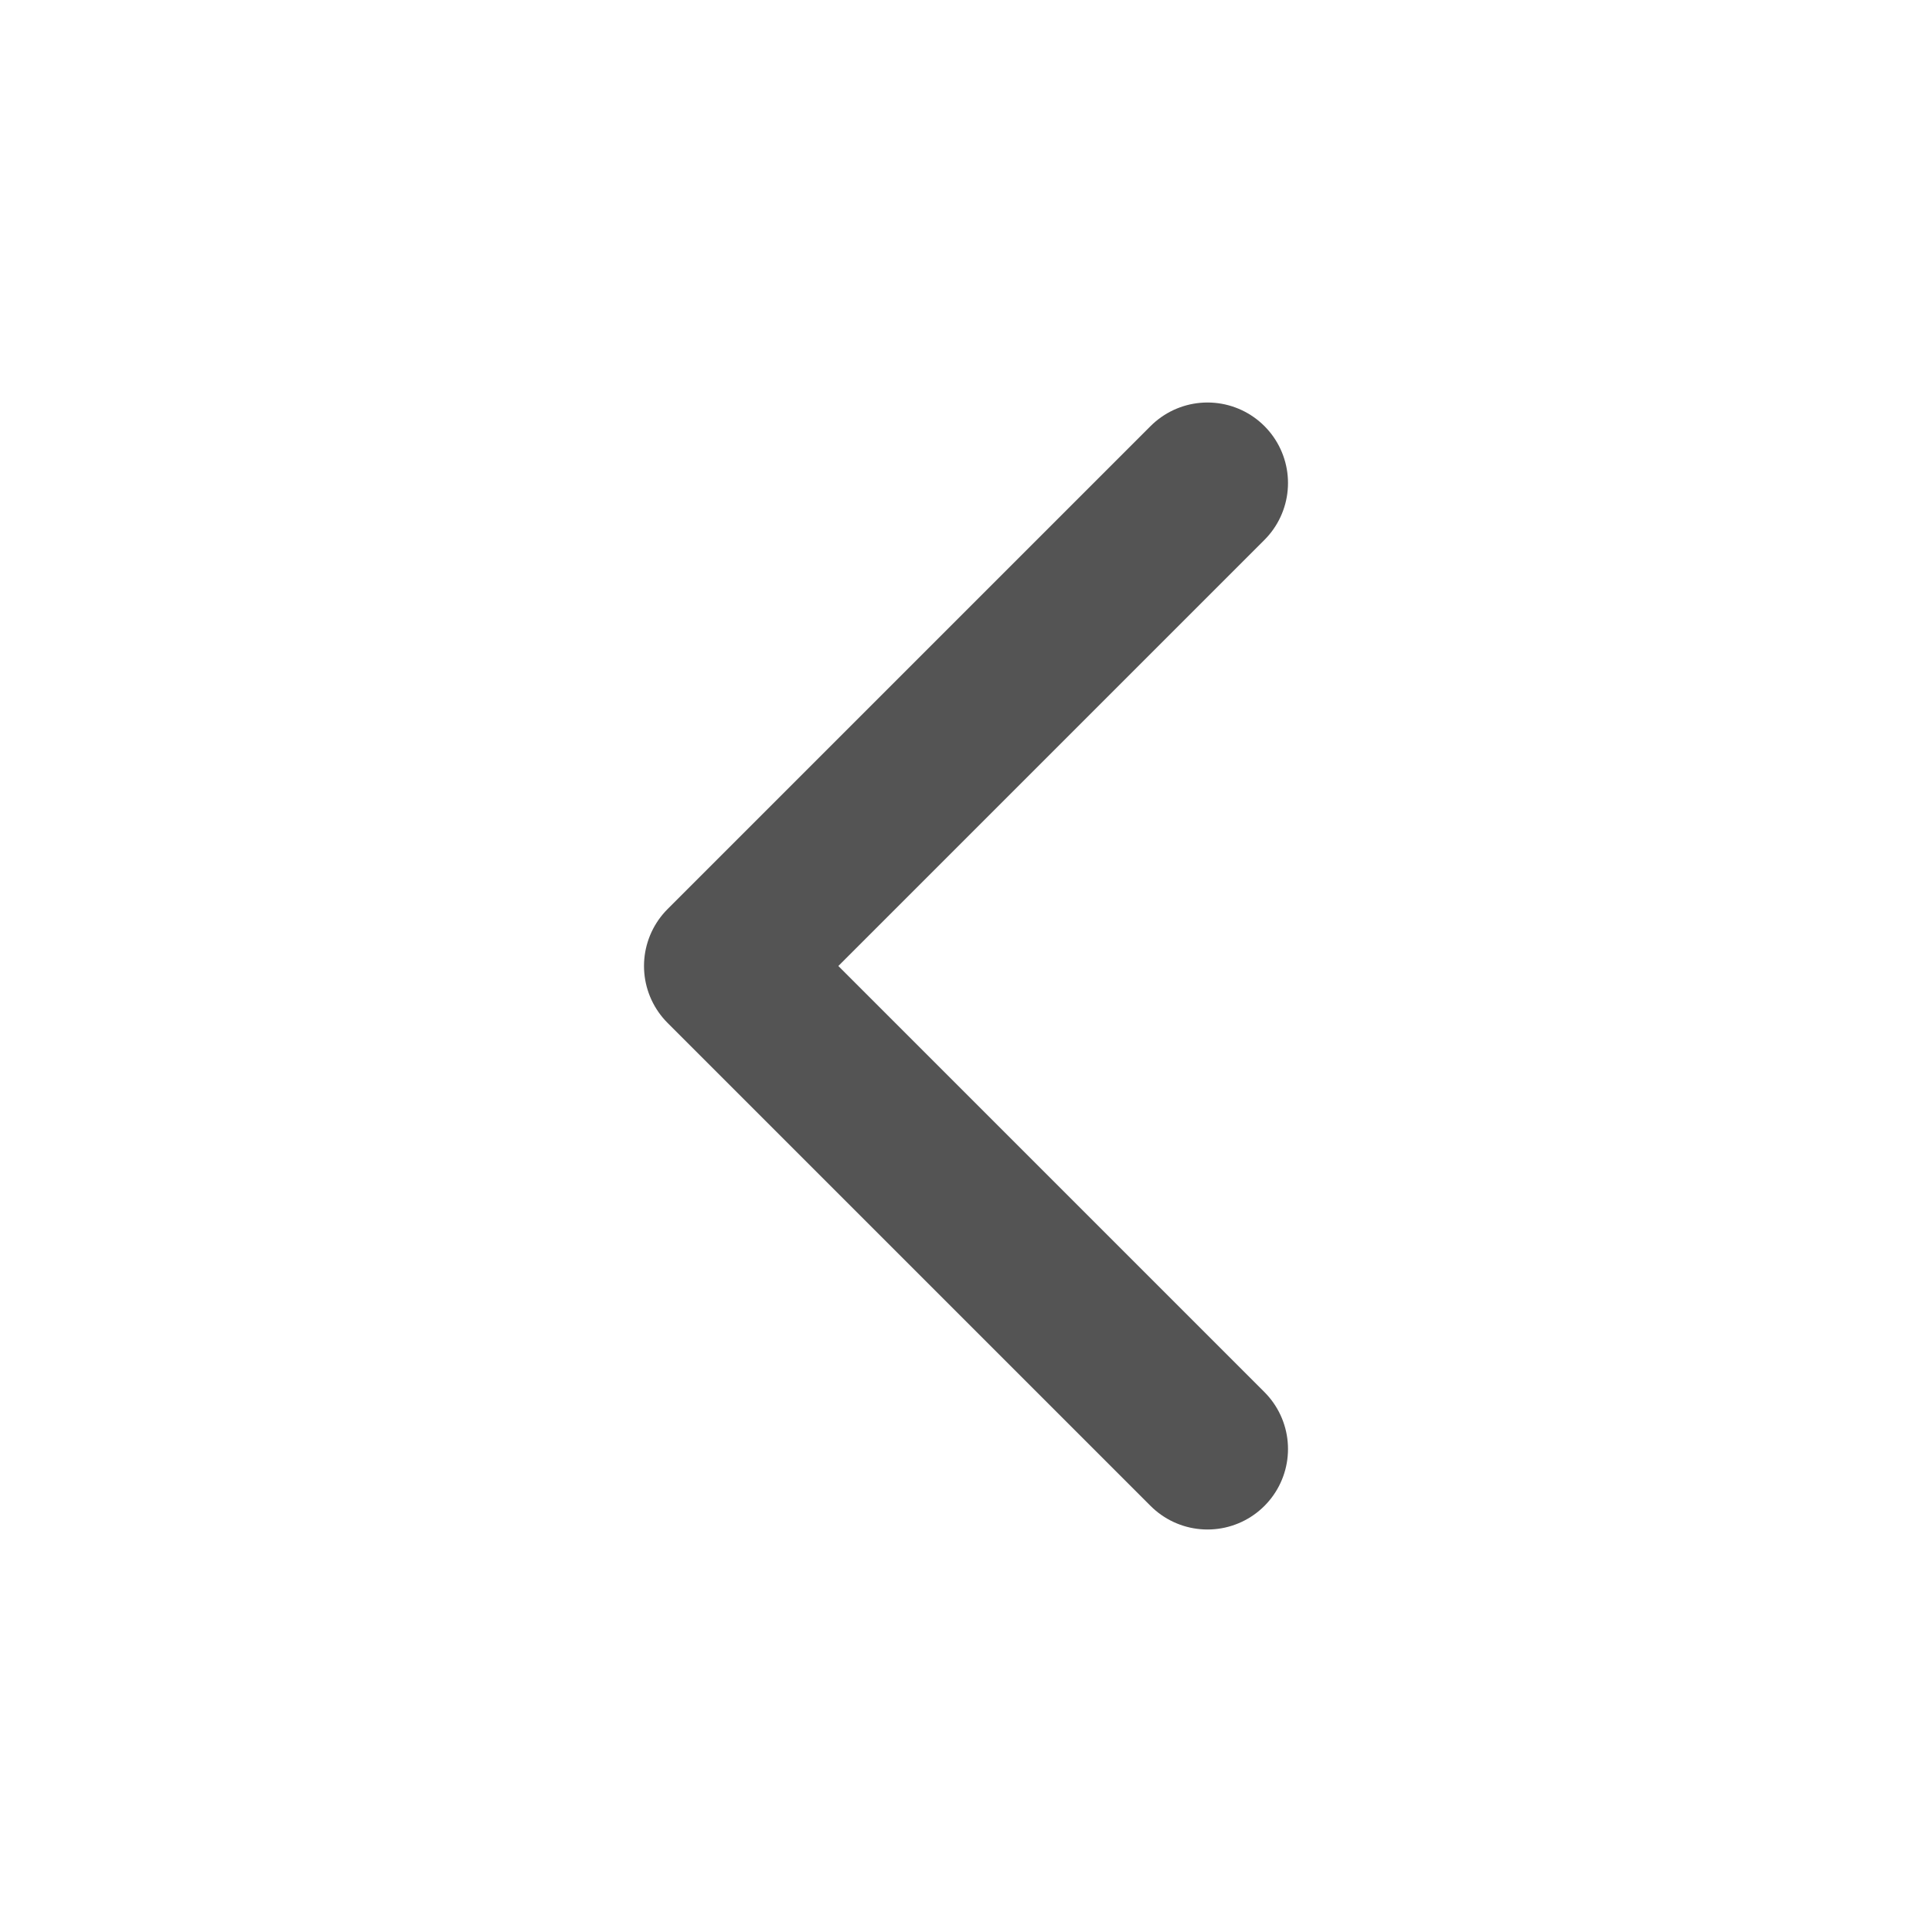
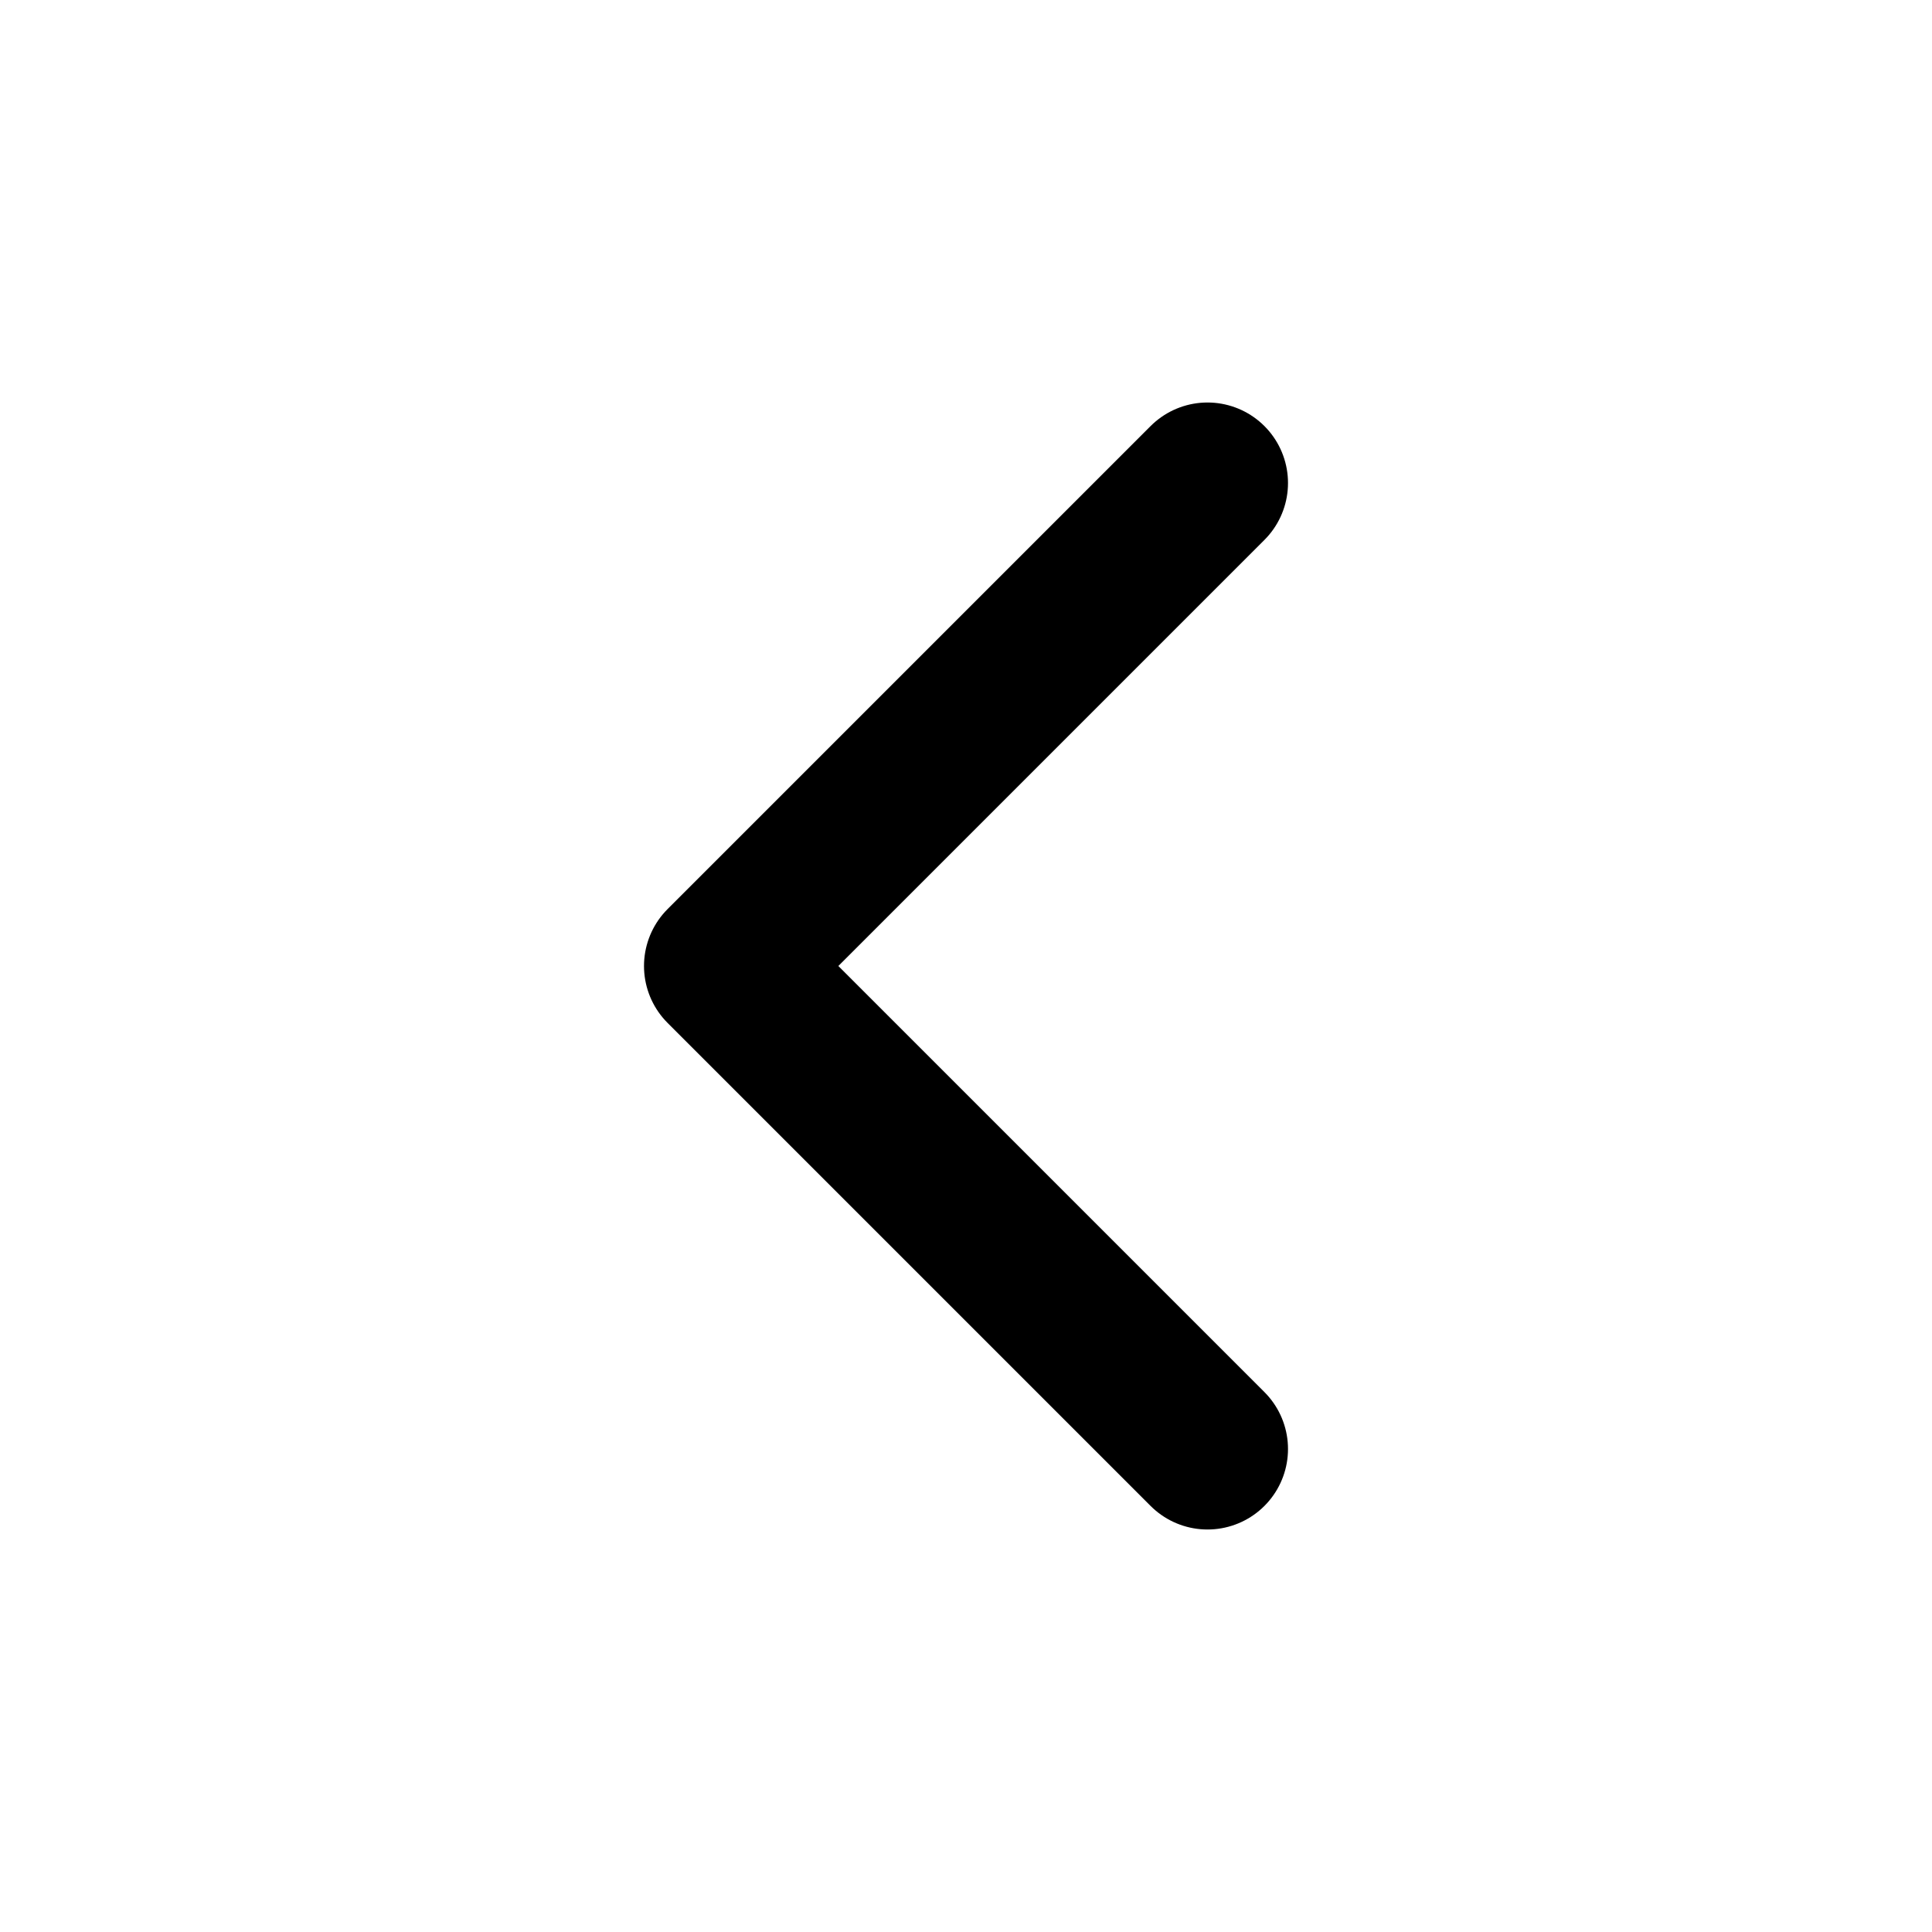
<svg xmlns="http://www.w3.org/2000/svg" width="24" height="24" viewBox="0 0 24 24" fill="none">
-   <path d="M15 18L9 12L15 6" stroke="#545454" stroke-width="2" stroke-linecap="round" stroke-linejoin="round" />
+   <path d="M15 18L9 12L15 6" stroke="black" stroke-width="2" stroke-linecap="round" stroke-linejoin="round" />
</svg>
